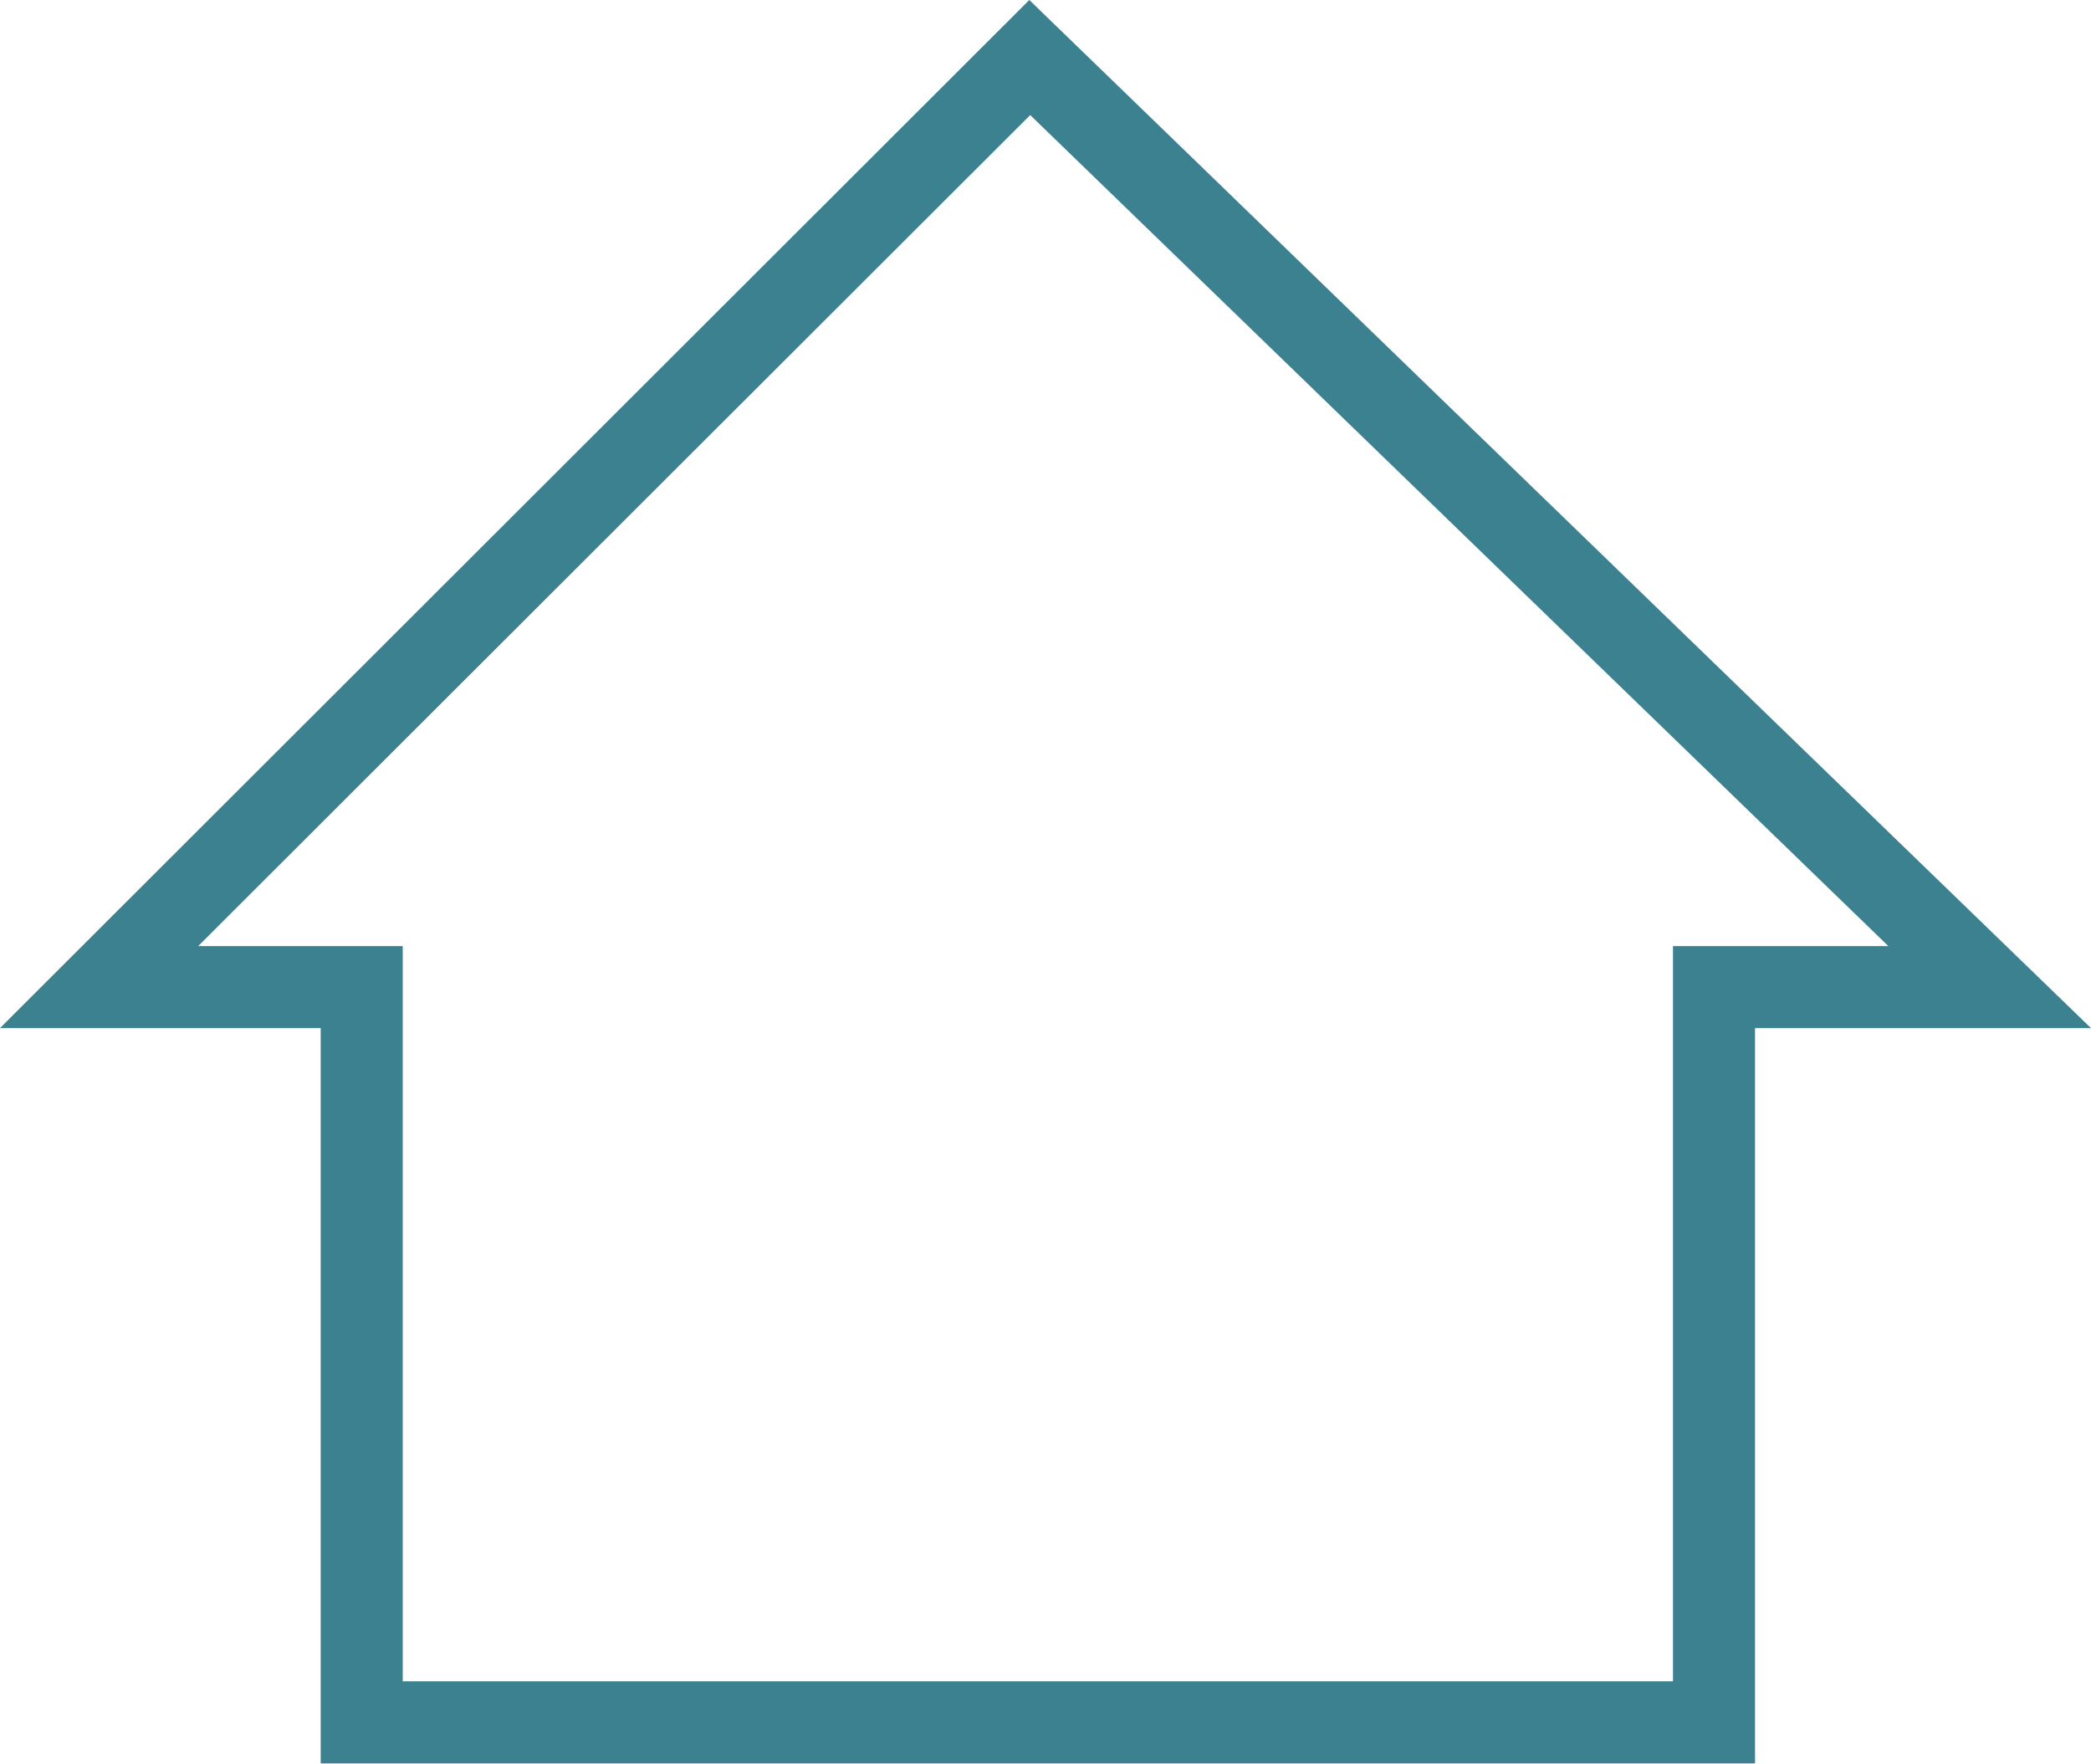
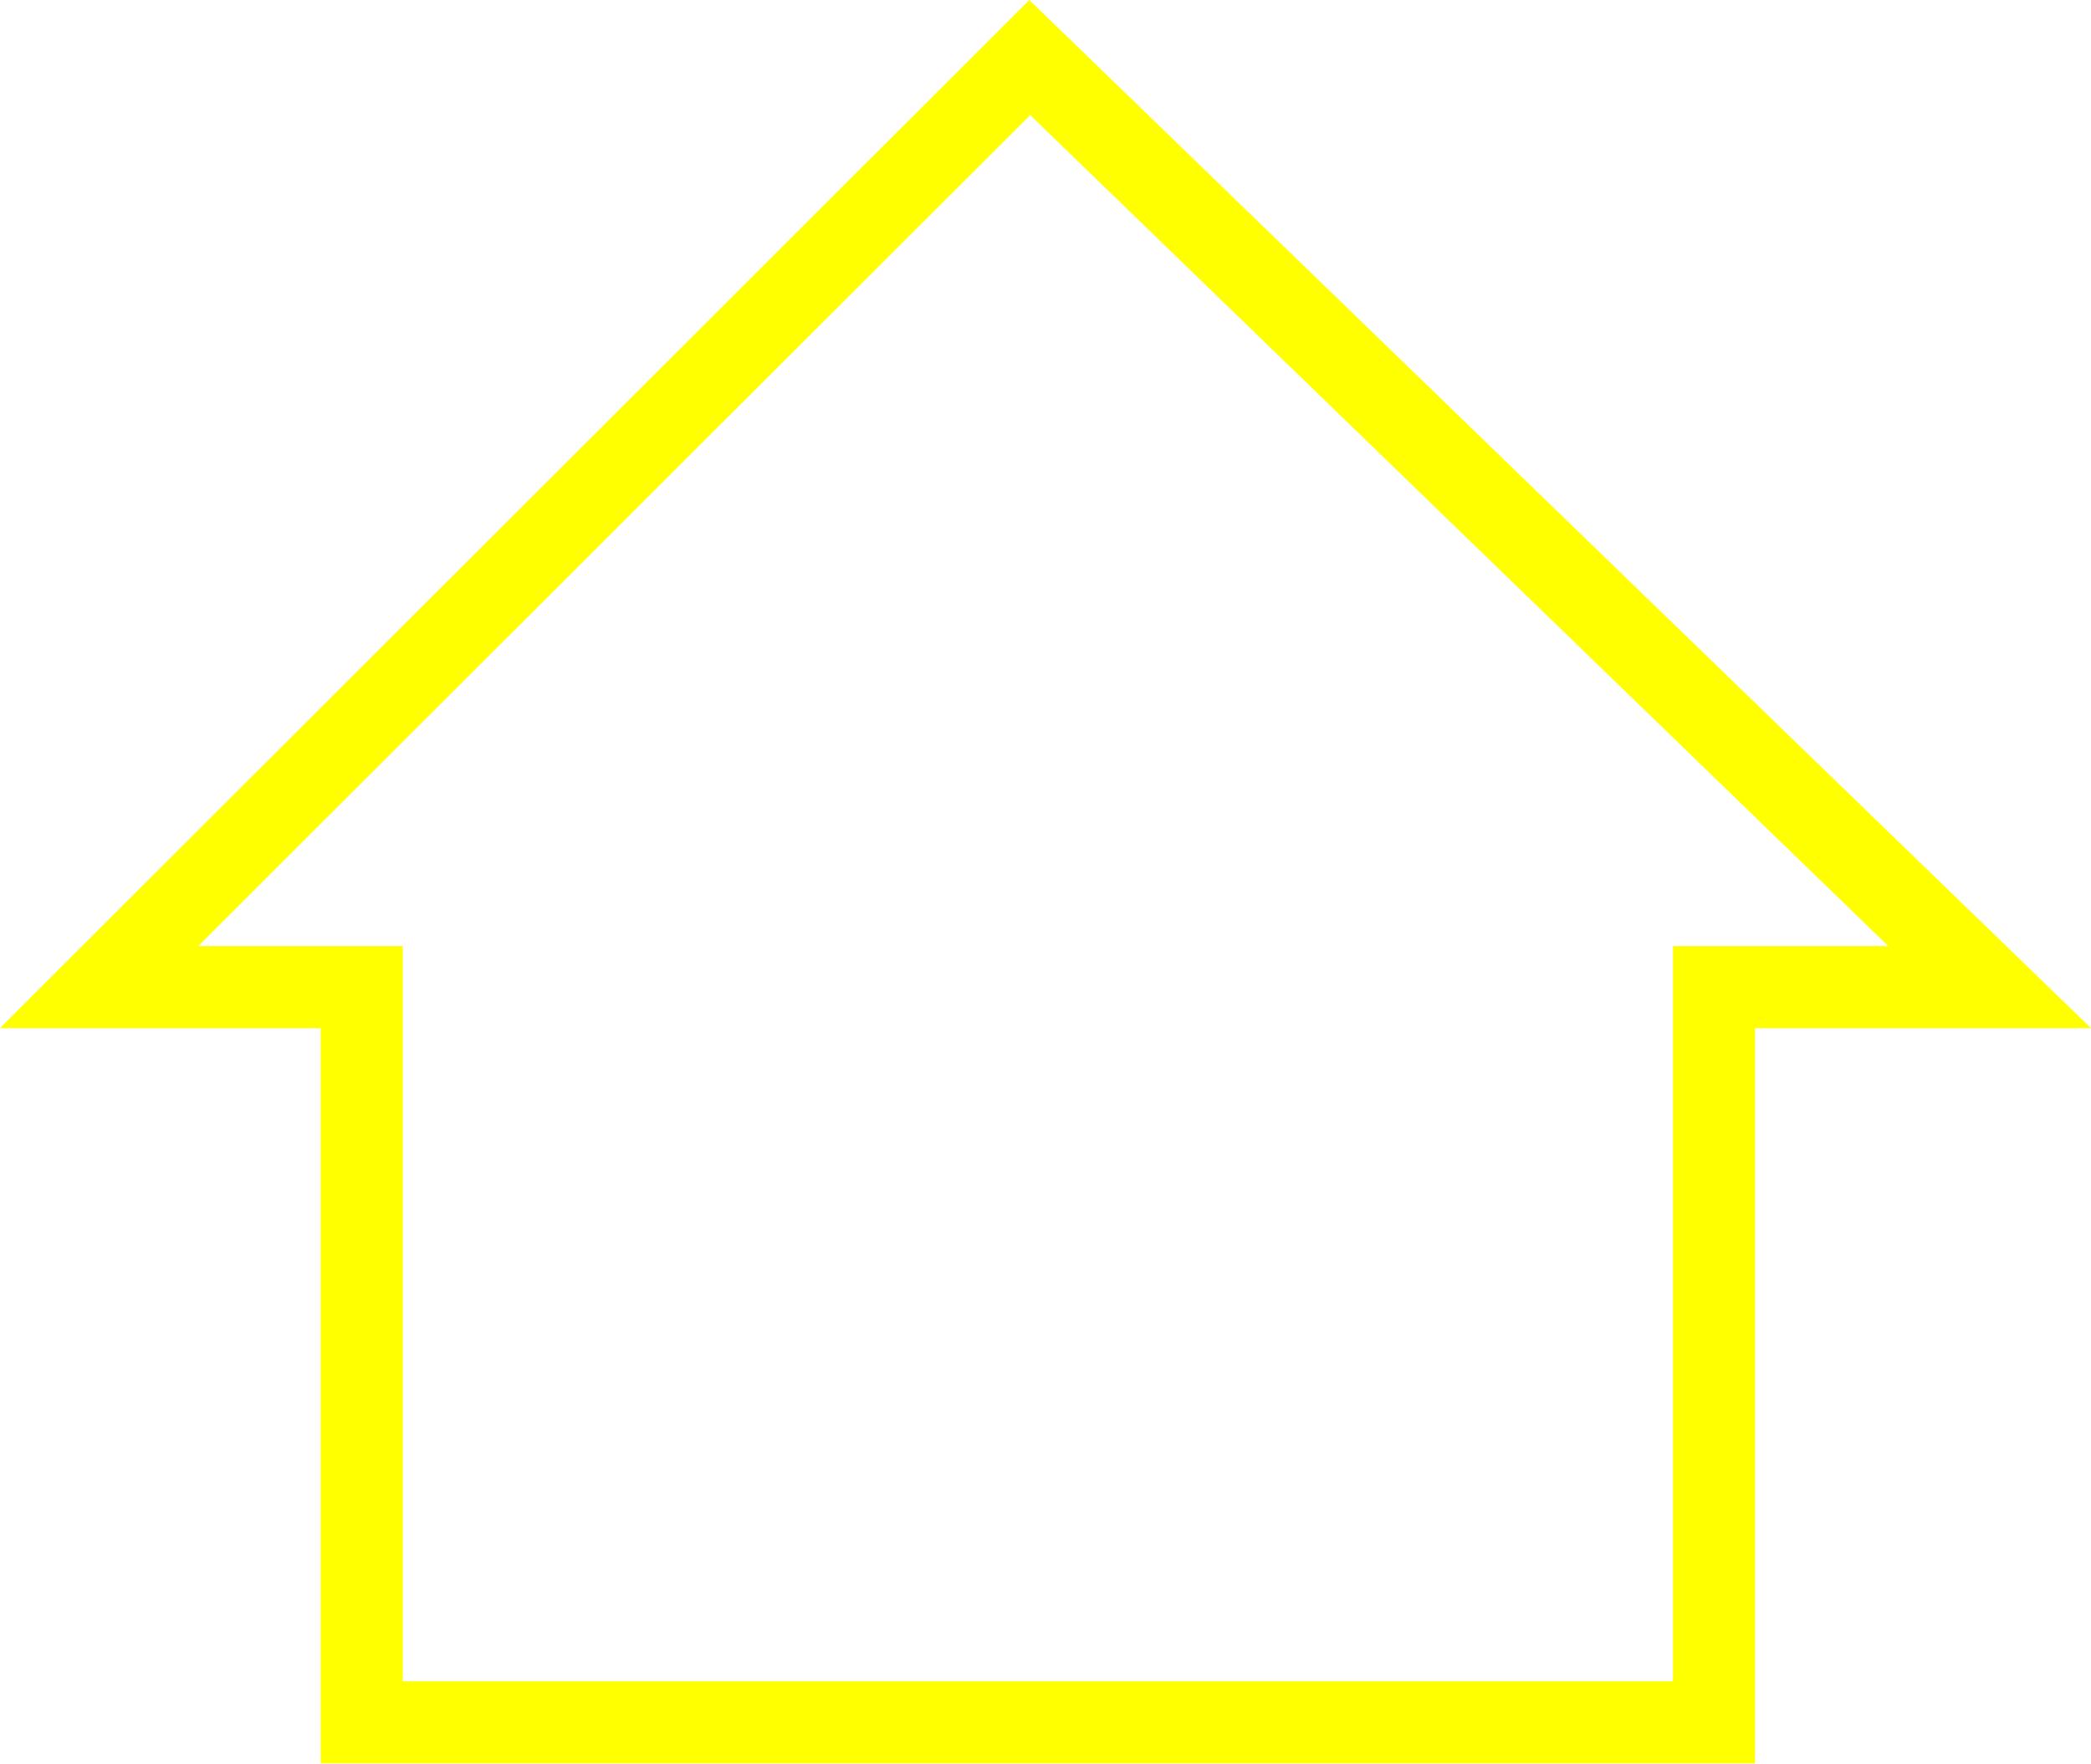
<svg xmlns="http://www.w3.org/2000/svg" id="Layer_1" data-name="Layer 1" viewBox="0 0 203.89 171.94">
  <defs>
-     <style>.cls-1{fill:none;stroke:#3c818f;stroke-miterlimit:10;stroke-width:8px;}</style>
+     <style>.cls-1{fill:none;stroke:yellow;stroke-miterlimit:10;stroke-width:8px;}</style>
  </defs>
  <polygon class="cls-1" points="9.66 96.25 35.27 96.25 35.27 167.94 167.13 167.94 167.13 96.25 194.01 96.25 100.41 5.61 9.66 96.25" />
</svg>
